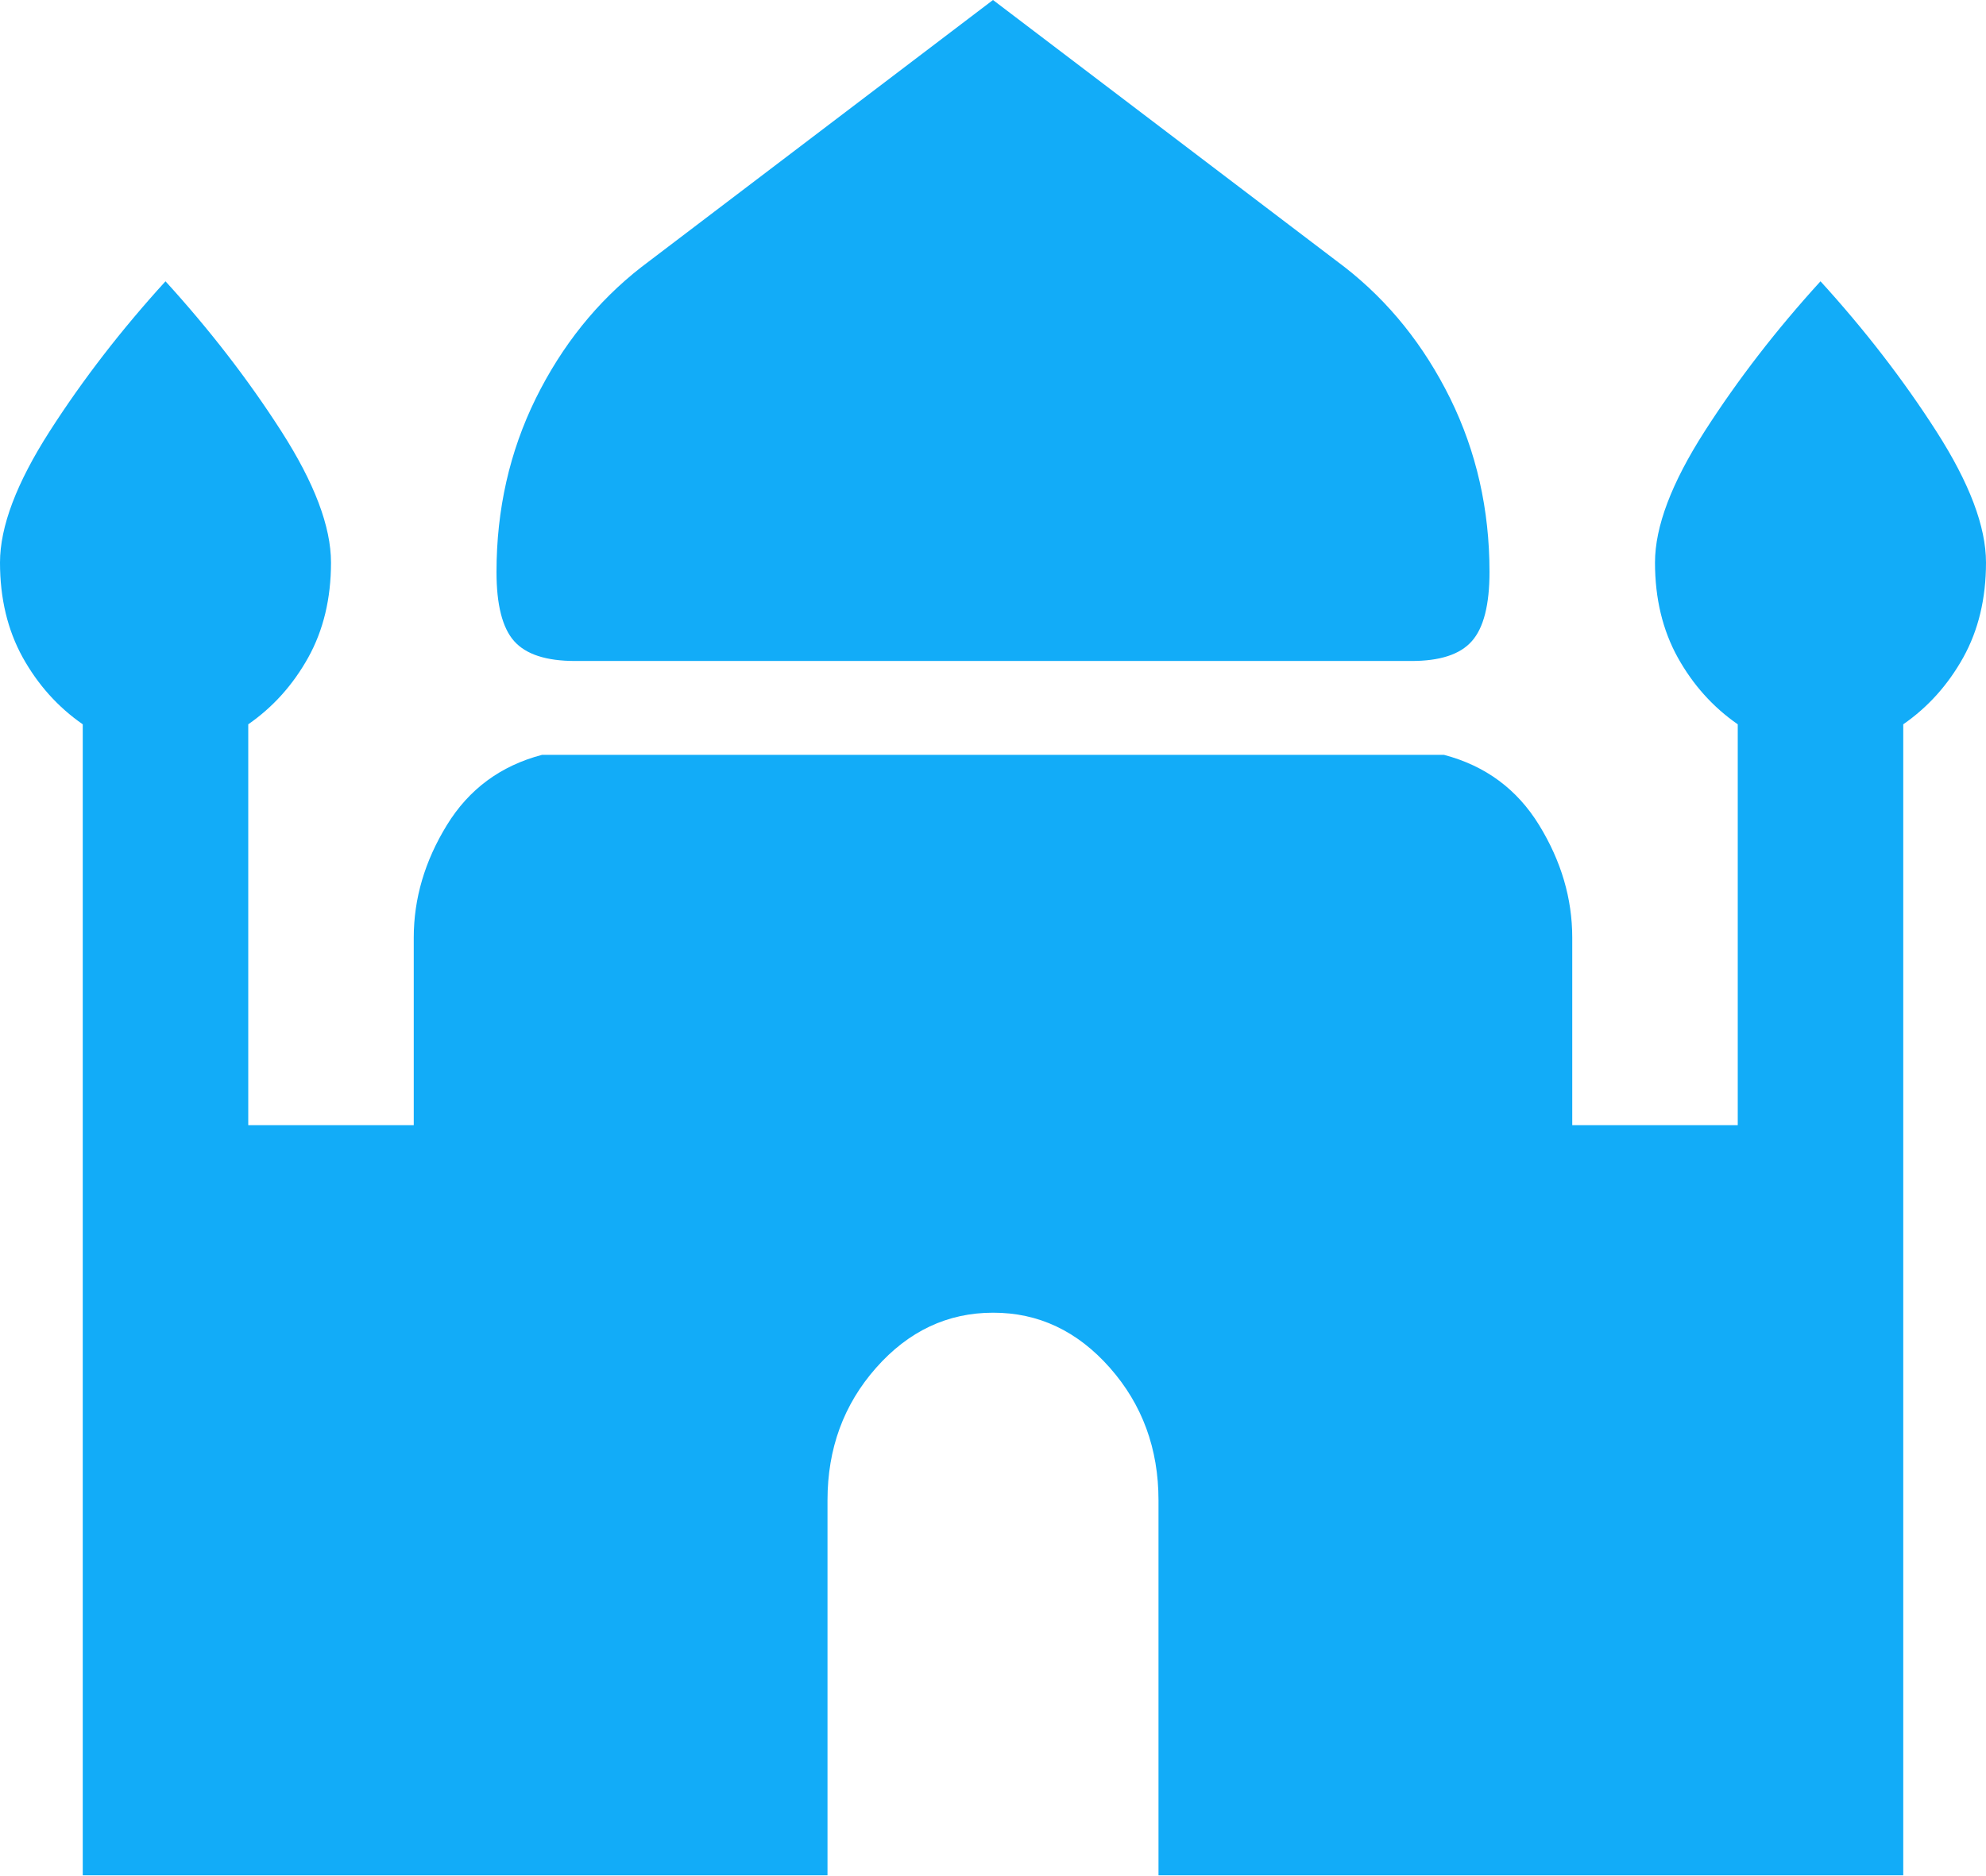
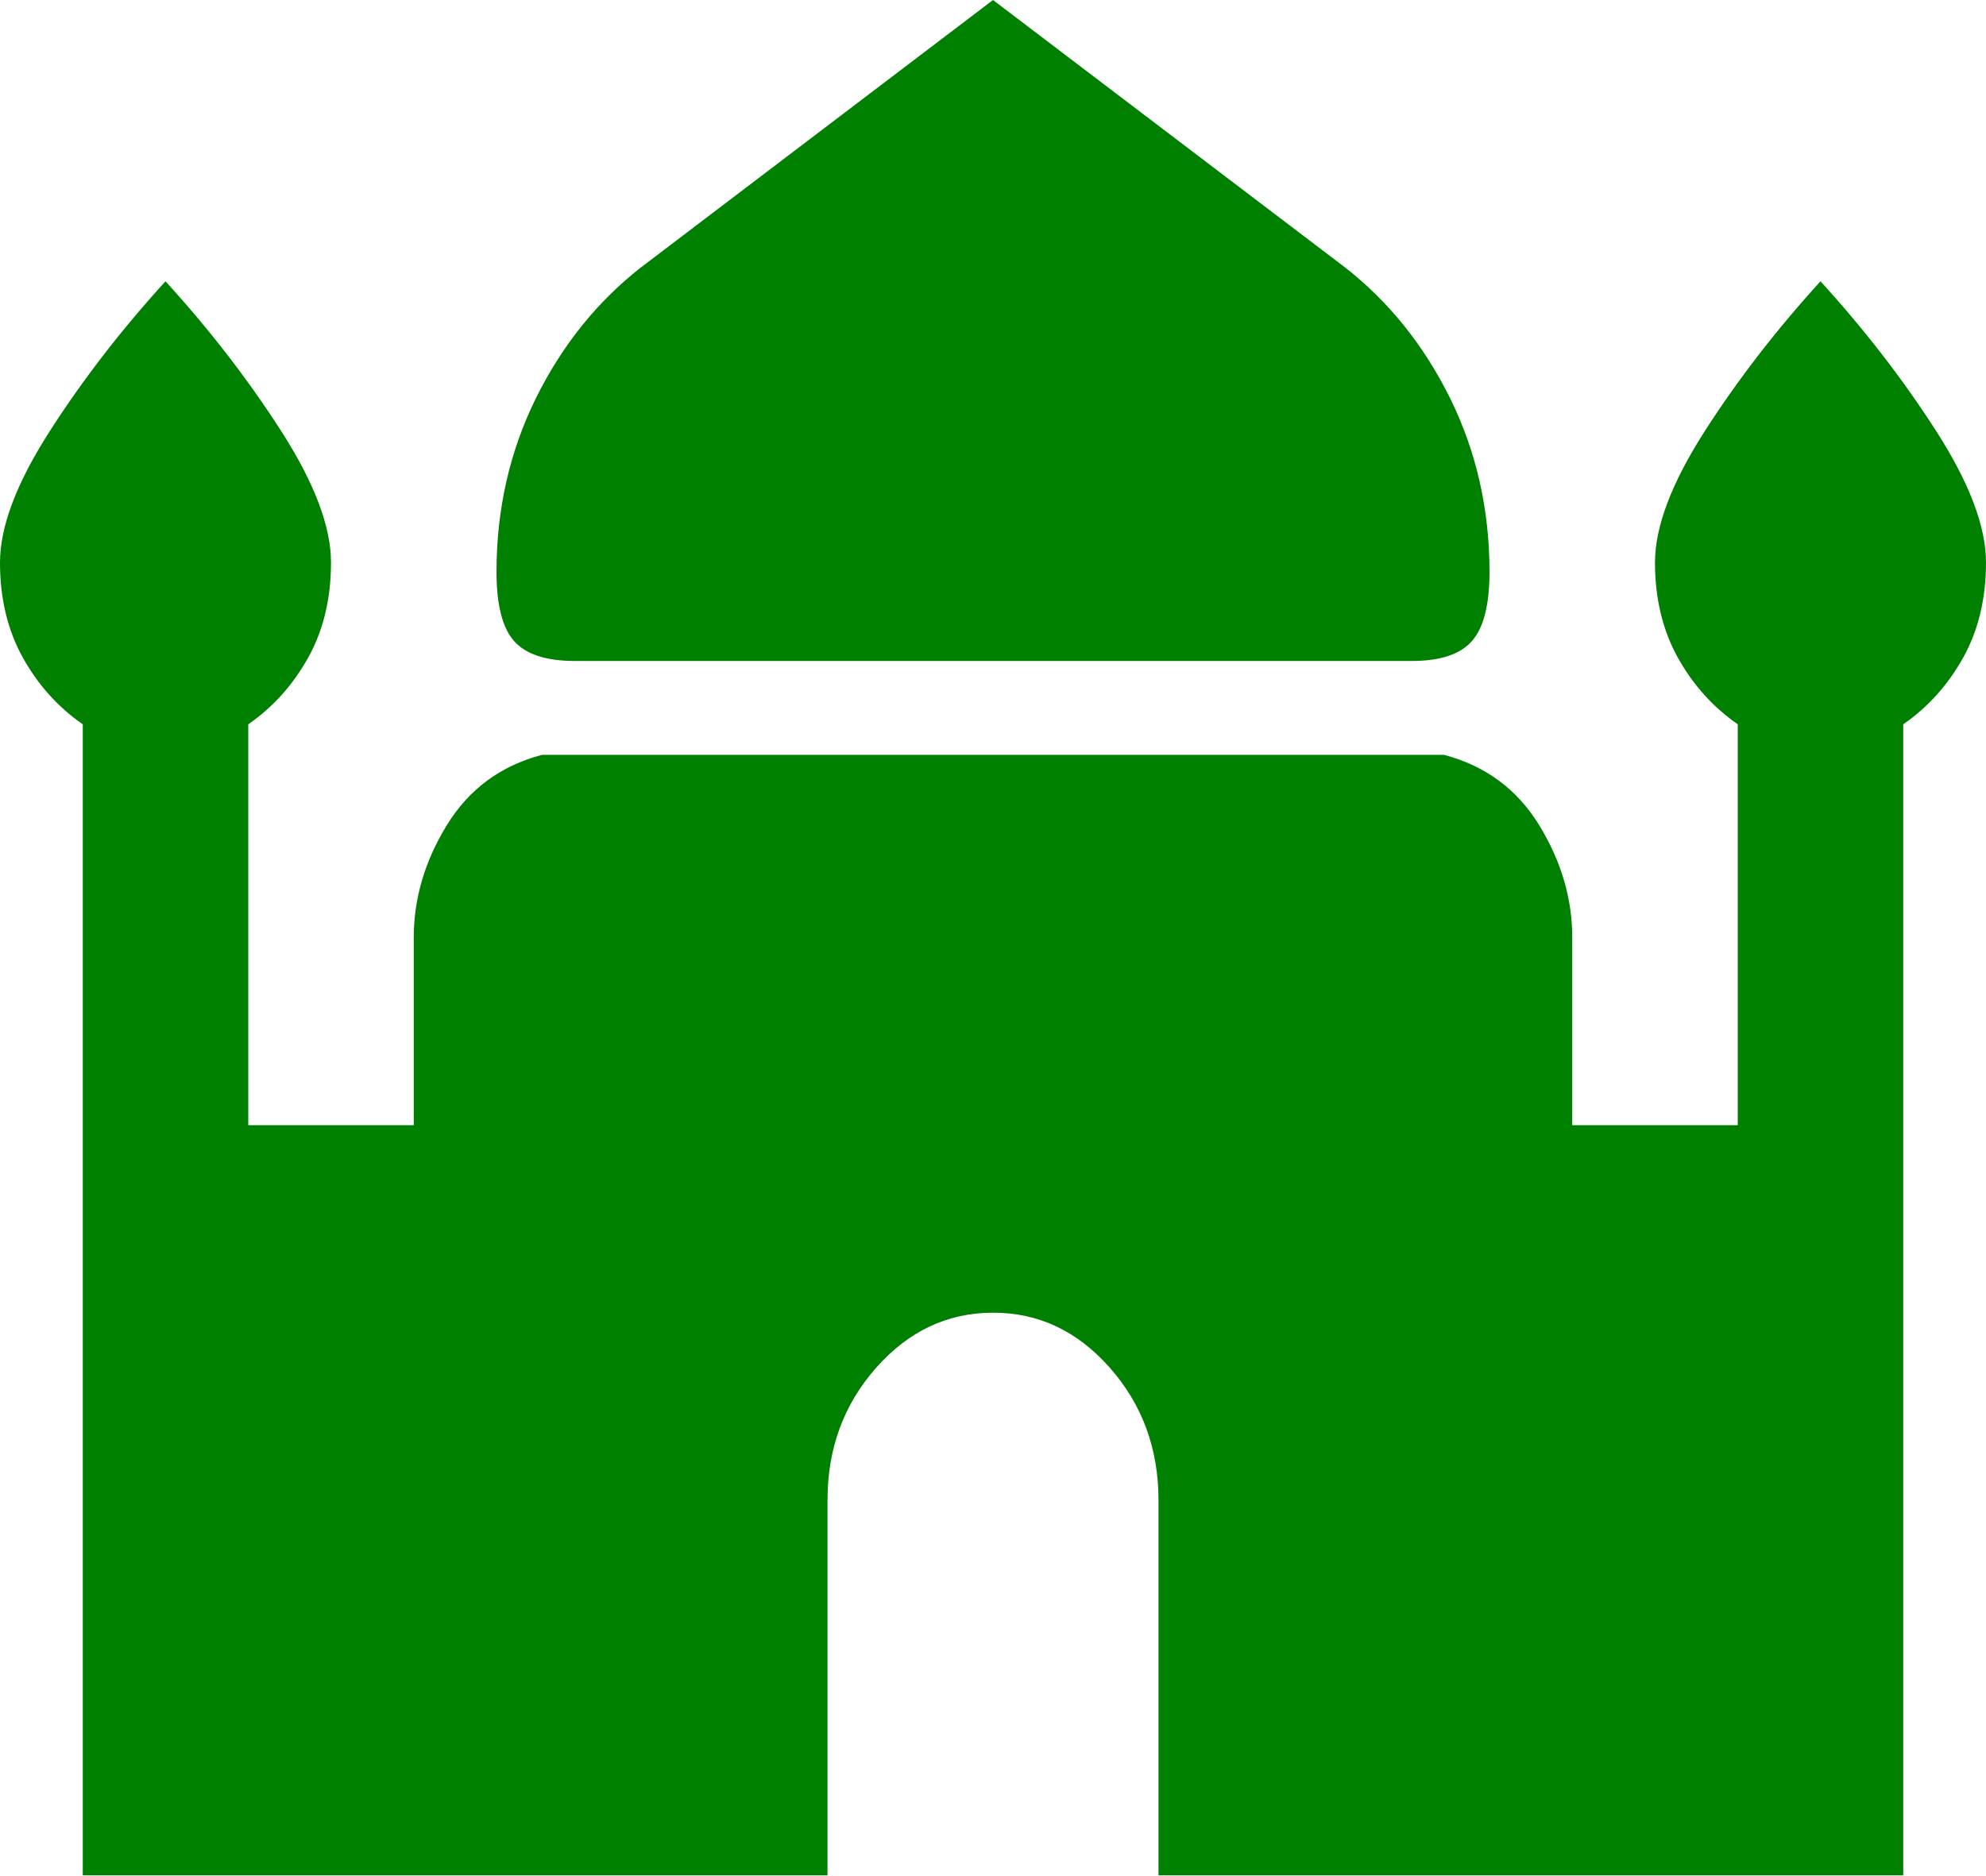
<svg xmlns="http://www.w3.org/2000/svg" width="18" height="17" viewBox="0 0 18 17" fill="none">
-   <path id="Vector" d="M5.213 5.992C4.95 5.992 4.766 5.932 4.659 5.811C4.553 5.691 4.5 5.482 4.5 5.185C4.5 4.618 4.619 4.094 4.856 3.612C5.094 3.131 5.412 2.734 5.812 2.422L9 0L12.188 2.422C12.588 2.734 12.906 3.131 13.144 3.612C13.381 4.094 13.5 4.618 13.5 5.185C13.5 5.482 13.447 5.692 13.34 5.812C13.234 5.933 13.05 5.993 12.787 5.992H5.213ZM0.75 17V6.566C0.525 6.41 0.344 6.208 0.206 5.96C0.069 5.712 0 5.425 0 5.1C0 4.774 0.15 4.378 0.45 3.91C0.75 3.442 1.1 2.989 1.5 2.55C1.9 2.989 2.25 3.442 2.55 3.91C2.85 4.378 3 4.774 3 5.1C3 5.426 2.931 5.713 2.794 5.96C2.656 6.208 2.475 6.41 2.25 6.566V10.2H3.75V8.5C3.75 8.146 3.85 7.806 4.05 7.48C4.25 7.154 4.537 6.942 4.912 6.843H13.088C13.463 6.942 13.75 7.154 13.95 7.48C14.15 7.806 14.25 8.146 14.25 8.5V10.2H15.75V6.566C15.525 6.41 15.344 6.208 15.206 5.96C15.069 5.712 15 5.425 15 5.1C15 4.774 15.15 4.378 15.45 3.91C15.75 3.442 16.1 2.989 16.5 2.55C16.9 2.989 17.25 3.442 17.55 3.91C17.85 4.378 18 4.774 18 5.1C18 5.426 17.931 5.713 17.794 5.96C17.656 6.208 17.475 6.41 17.25 6.566V17H10.5V13.6C10.5 13.133 10.353 12.732 10.059 12.399C9.765 12.066 9.412 11.899 9 11.9C8.588 11.9 8.234 12.067 7.94 12.4C7.646 12.733 7.5 13.133 7.5 13.6V17H0.75Z" fill="#12ACF8" />
+   <path d="M5.213 5.992C4.95 5.992 4.766 5.932 4.659 5.811C4.553 5.691 4.5 5.482 4.5 5.185C4.5 4.618 4.619 4.094 4.856 3.612C5.094 3.131 5.412 2.734 5.812 2.422L9 0L12.188 2.422C12.588 2.734 12.906 3.131 13.144 3.612C13.381 4.094 13.5 4.618 13.5 5.185C13.5 5.482 13.447 5.692 13.34 5.812C13.234 5.933 13.05 5.993 12.787 5.992H5.213ZM0.75 17V6.566C0.525 6.41 0.344 6.208 0.206 5.96C0.069 5.712 0 5.425 0 5.1C0 4.774 0.15 4.378 0.45 3.91C0.75 3.442 1.1 2.989 1.5 2.55C1.9 2.989 2.25 3.442 2.55 3.91C2.85 4.378 3 4.774 3 5.1C3 5.426 2.931 5.713 2.794 5.96C2.656 6.208 2.475 6.41 2.25 6.566V10.2H3.75V8.5C3.75 8.146 3.85 7.806 4.05 7.48C4.25 7.154 4.537 6.942 4.912 6.843H13.088C13.463 6.942 13.75 7.154 13.95 7.48C14.15 7.806 14.25 8.146 14.25 8.5V10.2H15.75V6.566C15.525 6.41 15.344 6.208 15.206 5.96C15.069 5.712 15 5.425 15 5.1C15 4.774 15.15 4.378 15.45 3.91C15.75 3.442 16.1 2.989 16.5 2.55C16.9 2.989 17.25 3.442 17.55 3.91C17.85 4.378 18 4.774 18 5.1C18 5.426 17.931 5.713 17.794 5.96C17.656 6.208 17.475 6.41 17.25 6.566V17H10.5V13.6C10.5 13.133 10.353 12.732 10.059 12.399C9.765 12.066 9.412 11.899 9 11.9C8.588 11.9 8.234 12.067 7.94 12.4C7.646 12.733 7.5 13.133 7.5 13.6V17H0.75Z" fill="#008000" />
</svg>
